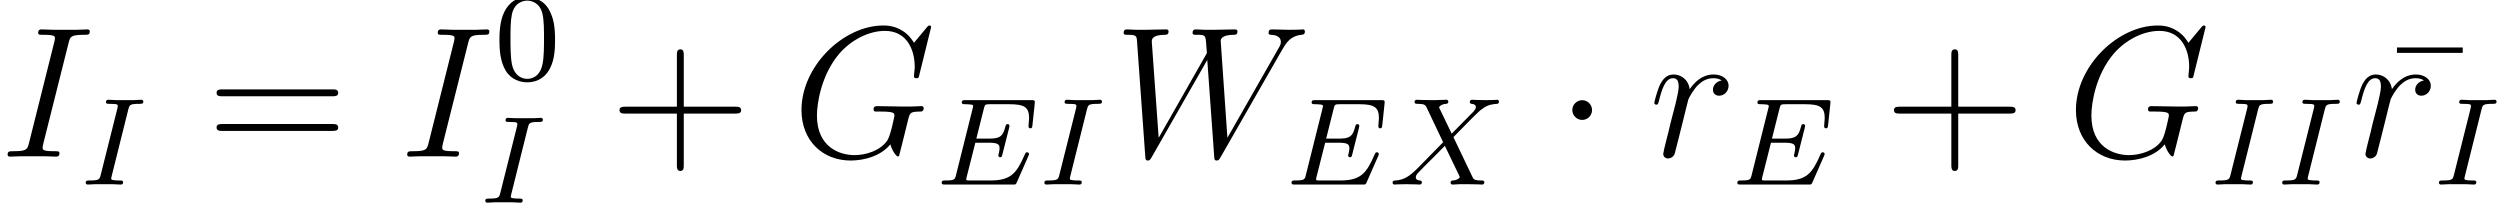
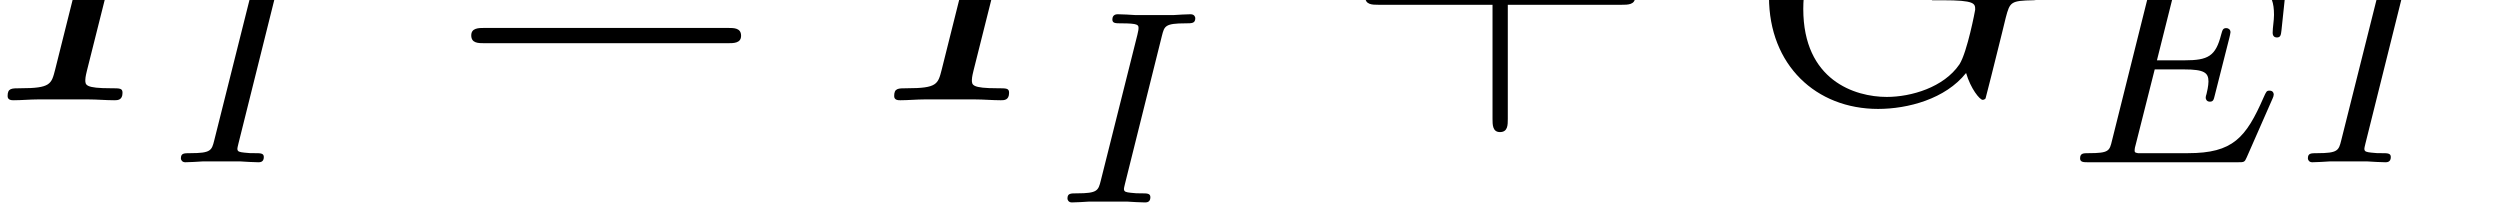
- <svg xmlns="http://www.w3.org/2000/svg" xmlns:xlink="http://www.w3.org/1999/xlink" height="14.7pt" version="1.1" viewBox="-0.239 -0.236 181.331 14.7" width="181.331pt">
-   <defs>
+ <svg xmlns="http://www.w3.org/2000/svg" xmlns:xlink="http://www.w3.org/1999/xlink" height="14.7pt" version="1.1" viewBox="-0.239 -0.236 181.549 14.7" width="181.549pt" id="svg16596">
+   <defs id="defs16547">
+     <path d="M7.878 -2.75C8.082 -2.75 8.297 -2.75 8.297 -2.989S8.082 -3.228 7.878 -3.228H1.411C1.207 -3.228 0.992 -3.228 0.992 -2.989S1.207 -2.75 1.411 -2.75H7.878Z" id="g0-0" />
    <path d="M2.295 -2.989C2.295 -3.335 2.008 -3.622 1.662 -3.622S1.028 -3.335 1.028 -2.989S1.315 -2.355 1.662 -2.355S2.295 -2.642 2.295 -2.989Z" id="g0-1" />
    <path d="M3.897 -2.542C3.897 -3.395 3.81 -3.913 3.547 -4.423C3.196 -5.125 2.55 -5.3 2.112 -5.3C1.108 -5.3 0.741 -4.551 0.63 -4.328C0.343 -3.746 0.327 -2.957 0.327 -2.542C0.327 -2.016 0.351 -1.211 0.733 -0.574C1.1 0.016 1.69 0.167 2.112 0.167C2.495 0.167 3.18 0.048 3.579 -0.741C3.873 -1.315 3.897 -2.024 3.897 -2.542ZM2.112 -0.056C1.841 -0.056 1.291 -0.183 1.124 -1.02C1.036 -1.474 1.036 -2.224 1.036 -2.638C1.036 -3.188 1.036 -3.746 1.124 -4.184C1.291 -4.997 1.913 -5.077 2.112 -5.077C2.383 -5.077 2.933 -4.941 3.092 -4.216C3.188 -3.778 3.188 -3.18 3.188 -2.638C3.188 -2.168 3.188 -1.451 3.092 -1.004C2.925 -0.167 2.375 -0.056 2.112 -0.056Z" id="g3-48" />
    <path d="M8.919 -8.309C8.919 -8.416 8.835 -8.416 8.811 -8.416S8.739 -8.416 8.644 -8.297L7.819 -7.305C7.759 -7.4 7.52 -7.819 7.054 -8.094C6.539 -8.416 6.025 -8.416 5.846 -8.416C3.288 -8.416 0.598 -5.81 0.598 -2.989C0.598 -1.016 1.961 0.251 3.754 0.251C4.615 0.251 5.703 -0.036 6.3 -0.789C6.432 -0.335 6.695 -0.012 6.779 -0.012C6.838 -0.012 6.85 -0.048 6.862 -0.048C6.874 -0.072 6.97 -0.49 7.03 -0.705L7.221 -1.47C7.317 -1.865 7.364 -2.032 7.448 -2.391C7.568 -2.845 7.592 -2.881 8.249 -2.893C8.297 -2.893 8.44 -2.893 8.44 -3.12C8.44 -3.24 8.321 -3.24 8.285 -3.24C8.082 -3.24 7.855 -3.216 7.639 -3.216H6.994C6.492 -3.216 5.966 -3.24 5.475 -3.24C5.368 -3.24 5.224 -3.24 5.224 -3.025C5.224 -2.905 5.32 -2.905 5.32 -2.893H5.619C6.563 -2.893 6.563 -2.798 6.563 -2.618C6.563 -2.606 6.336 -1.399 6.109 -1.04C5.655 -0.371 4.71 -0.096 4.005 -0.096C3.084 -0.096 1.59 -0.574 1.59 -2.642C1.59 -3.443 1.877 -5.272 3.037 -6.623C3.79 -7.484 4.902 -8.07 5.954 -8.07C7.364 -8.07 7.867 -6.862 7.867 -5.762C7.867 -5.571 7.819 -5.308 7.819 -5.141C7.819 -5.033 7.938 -5.033 7.974 -5.033C8.106 -5.033 8.118 -5.045 8.165 -5.26L8.919 -8.309Z" id="g2-71" />
    <path d="M4.399 -7.281C4.507 -7.699 4.531 -7.819 5.404 -7.819C5.667 -7.819 5.762 -7.819 5.762 -8.046C5.762 -8.165 5.631 -8.165 5.595 -8.165C5.38 -8.165 5.117 -8.141 4.902 -8.141H3.431C3.192 -8.141 2.917 -8.165 2.678 -8.165C2.582 -8.165 2.451 -8.165 2.451 -7.938C2.451 -7.819 2.546 -7.819 2.786 -7.819C3.527 -7.819 3.527 -7.723 3.527 -7.592C3.527 -7.508 3.503 -7.436 3.479 -7.329L1.865 -0.885C1.757 -0.466 1.734 -0.347 0.861 -0.347C0.598 -0.347 0.49 -0.347 0.49 -0.12C0.49 0 0.61 0 0.669 0C0.885 0 1.148 -0.024 1.363 -0.024H2.833C3.072 -0.024 3.335 0 3.575 0C3.67 0 3.814 0 3.814 -0.215C3.814 -0.347 3.742 -0.347 3.479 -0.347C2.738 -0.347 2.738 -0.442 2.738 -0.586C2.738 -0.61 2.738 -0.669 2.786 -0.861L4.399 -7.281Z" id="g2-73" />
    <path d="M10.796 -6.838C11.07 -7.305 11.334 -7.747 12.051 -7.819C12.158 -7.831 12.266 -7.843 12.266 -8.034C12.266 -8.165 12.158 -8.165 12.123 -8.165C12.099 -8.165 12.015 -8.141 11.226 -8.141C10.867 -8.141 10.497 -8.165 10.15 -8.165C10.078 -8.165 9.935 -8.165 9.935 -7.938C9.935 -7.831 10.03 -7.819 10.102 -7.819C10.341 -7.807 10.724 -7.735 10.724 -7.364C10.724 -7.209 10.676 -7.125 10.556 -6.922L7.293 -1.207L6.862 -7.436C6.862 -7.58 6.994 -7.807 7.663 -7.819C7.819 -7.819 7.938 -7.819 7.938 -8.046C7.938 -8.165 7.819 -8.165 7.759 -8.165C7.34 -8.165 6.898 -8.141 6.468 -8.141H5.846C5.667 -8.141 5.452 -8.165 5.272 -8.165C5.2 -8.165 5.057 -8.165 5.057 -7.938C5.057 -7.819 5.141 -7.819 5.344 -7.819C5.894 -7.819 5.894 -7.807 5.942 -7.077L5.978 -6.647L2.881 -1.207L2.439 -7.376C2.439 -7.508 2.439 -7.807 3.252 -7.819C3.383 -7.819 3.515 -7.819 3.515 -8.034C3.515 -8.165 3.407 -8.165 3.335 -8.165C2.917 -8.165 2.475 -8.141 2.044 -8.141H1.423C1.243 -8.141 1.028 -8.165 0.849 -8.165C0.777 -8.165 0.634 -8.165 0.634 -7.938C0.634 -7.819 0.729 -7.819 0.897 -7.819C1.459 -7.819 1.47 -7.747 1.494 -7.364L2.02 -0.024C2.032 0.179 2.044 0.251 2.188 0.251C2.307 0.251 2.331 0.203 2.439 0.024L6.001 -6.205L6.444 -0.024C6.456 0.179 6.468 0.251 6.611 0.251C6.731 0.251 6.767 0.191 6.862 0.024L10.796 -6.838Z" id="g2-87" />
    <path d="M4.651 -4.89C4.28 -4.818 4.089 -4.555 4.089 -4.292C4.089 -4.005 4.316 -3.909 4.483 -3.909C4.818 -3.909 5.093 -4.196 5.093 -4.555C5.093 -4.937 4.722 -5.272 4.125 -5.272C3.646 -5.272 3.096 -5.057 2.594 -4.328C2.511 -4.961 2.032 -5.272 1.554 -5.272C1.088 -5.272 0.849 -4.914 0.705 -4.651C0.502 -4.22 0.323 -3.503 0.323 -3.443C0.323 -3.395 0.371 -3.335 0.454 -3.335C0.55 -3.335 0.562 -3.347 0.634 -3.622C0.813 -4.34 1.04 -5.033 1.518 -5.033C1.805 -5.033 1.889 -4.83 1.889 -4.483C1.889 -4.22 1.769 -3.754 1.686 -3.383L1.351 -2.092C1.303 -1.865 1.172 -1.327 1.112 -1.112C1.028 -0.801 0.897 -0.239 0.897 -0.179C0.897 -0.012 1.028 0.12 1.207 0.12C1.339 0.12 1.566 0.036 1.638 -0.203C1.674 -0.299 2.116 -2.104 2.188 -2.379C2.248 -2.642 2.319 -2.893 2.379 -3.156C2.427 -3.324 2.475 -3.515 2.511 -3.67C2.546 -3.778 2.869 -4.364 3.168 -4.627C3.312 -4.758 3.622 -5.033 4.113 -5.033C4.304 -5.033 4.495 -4.997 4.651 -4.89Z" id="g2-114" />
    <path d="M5.033 -6.659V-7.006H0.813V-6.659H5.033Z" id="g4-22" />
    <path d="M4.77 -2.762H8.07C8.237 -2.762 8.452 -2.762 8.452 -2.977C8.452 -3.204 8.249 -3.204 8.07 -3.204H4.77V-6.504C4.77 -6.671 4.77 -6.886 4.555 -6.886C4.328 -6.886 4.328 -6.683 4.328 -6.504V-3.204H1.028C0.861 -3.204 0.646 -3.204 0.646 -2.989C0.646 -2.762 0.849 -2.762 1.028 -2.762H4.328V0.538C4.328 0.705 4.328 0.921 4.543 0.921C4.77 0.921 4.77 0.717 4.77 0.538V-2.762Z" id="g4-43" />
    <path d="M8.07 -3.873C8.237 -3.873 8.452 -3.873 8.452 -4.089C8.452 -4.316 8.249 -4.316 8.07 -4.316H1.028C0.861 -4.316 0.646 -4.316 0.646 -4.101C0.646 -3.873 0.849 -3.873 1.028 -3.873H8.07ZM8.07 -1.65C8.237 -1.65 8.452 -1.65 8.452 -1.865C8.452 -2.092 8.249 -2.092 8.07 -2.092H1.028C0.861 -2.092 0.646 -2.092 0.646 -1.877C0.646 -1.65 0.849 -1.65 1.028 -1.65H8.07Z" id="g4-61" />
    <path d="M5.97 -1.849C5.986 -1.881 6.001 -1.929 6.001 -1.961C6.001 -1.977 5.994 -2.072 5.882 -2.072C5.794 -2.072 5.786 -2.048 5.707 -1.873C5.197 -0.709 4.822 -0.263 3.523 -0.263H2.072C2.001 -0.279 1.977 -0.279 1.977 -0.335C1.977 -0.399 1.993 -0.462 2.008 -0.51L2.558 -2.686H3.411C3.993 -2.686 4.113 -2.59 4.113 -2.335C4.113 -2.327 4.113 -2.2 4.057 -1.977C4.041 -1.937 4.033 -1.889 4.033 -1.865C4.033 -1.857 4.041 -1.753 4.152 -1.753C4.248 -1.753 4.264 -1.801 4.296 -1.937L4.718 -3.602C4.726 -3.626 4.75 -3.746 4.75 -3.762C4.75 -3.842 4.686 -3.881 4.631 -3.881C4.527 -3.881 4.519 -3.826 4.479 -3.69C4.32 -3.068 4.105 -2.949 3.419 -2.949H2.622L3.1 -4.854C3.172 -5.141 3.18 -5.157 3.507 -5.157H4.75C5.707 -5.157 6.009 -4.965 6.009 -4.264C6.009 -4.097 5.97 -3.897 5.97 -3.746C5.97 -3.65 6.025 -3.61 6.089 -3.61C6.201 -3.61 6.209 -3.682 6.225 -3.818L6.368 -5.173C6.376 -5.212 6.376 -5.268 6.376 -5.308C6.376 -5.42 6.28 -5.42 6.137 -5.42H1.937C1.785 -5.42 1.69 -5.42 1.69 -5.268C1.69 -5.157 1.793 -5.157 1.929 -5.157C1.953 -5.157 2.096 -5.157 2.232 -5.141C2.399 -5.125 2.415 -5.101 2.415 -5.029C2.415 -4.989 2.399 -4.941 2.391 -4.902L1.323 -0.63C1.251 -0.327 1.235 -0.263 0.646 -0.263C0.494 -0.263 0.399 -0.263 0.399 -0.112C0.399 0 0.502 0 0.638 0H4.949C5.149 0 5.157 0 5.22 -0.143L5.97 -1.849Z" id="g1-69" />
    <path d="M3.092 -4.822C3.164 -5.101 3.18 -5.181 3.778 -5.181C3.961 -5.181 4.057 -5.181 4.057 -5.332C4.057 -5.34 4.049 -5.444 3.921 -5.444C3.802 -5.444 3.555 -5.428 3.427 -5.42H2.327C2.216 -5.428 1.929 -5.444 1.817 -5.444C1.785 -5.444 1.658 -5.444 1.658 -5.292C1.658 -5.181 1.753 -5.181 1.913 -5.181C2.415 -5.181 2.415 -5.133 2.415 -5.037C2.415 -5.021 2.415 -4.981 2.383 -4.854L1.323 -0.63C1.251 -0.343 1.227 -0.263 0.638 -0.263C0.446 -0.263 0.359 -0.263 0.359 -0.112C0.359 -0.072 0.391 0 0.486 0C0.598 0 0.861 -0.016 0.98 -0.024H2.088C2.2 -0.016 2.487 0 2.598 0C2.646 0 2.758 0 2.758 -0.151C2.758 -0.263 2.662 -0.263 2.495 -0.263C2.375 -0.263 2.327 -0.263 2.192 -0.279S1.993 -0.303 1.993 -0.391C1.993 -0.43 2.001 -0.43 2.024 -0.542L3.092 -4.822Z" id="g1-73" />
    <path d="M4.16 -3.045C4.543 -3.435 5.675 -4.599 5.866 -4.75C6.201 -5.005 6.4 -5.149 6.974 -5.181C7.022 -5.189 7.085 -5.228 7.085 -5.332C7.085 -5.404 7.014 -5.444 6.974 -5.444C6.894 -5.444 6.846 -5.42 6.225 -5.42C5.627 -5.42 5.412 -5.444 5.372 -5.444C5.34 -5.444 5.212 -5.444 5.212 -5.292C5.212 -5.284 5.212 -5.189 5.332 -5.181C5.388 -5.173 5.603 -5.157 5.603 -4.973C5.603 -4.918 5.571 -4.83 5.507 -4.766L5.483 -4.726C5.46 -4.702 5.46 -4.686 5.38 -4.615L4.049 -3.268L3.236 -4.957C3.347 -5.149 3.587 -5.173 3.682 -5.181C3.722 -5.181 3.834 -5.189 3.834 -5.324C3.834 -5.396 3.778 -5.444 3.706 -5.444C3.626 -5.444 3.324 -5.428 3.244 -5.428C3.196 -5.42 2.901 -5.42 2.734 -5.42C1.993 -5.42 1.897 -5.444 1.825 -5.444C1.793 -5.444 1.666 -5.444 1.666 -5.292C1.666 -5.181 1.769 -5.181 1.897 -5.181C2.295 -5.181 2.367 -5.101 2.439 -4.949L3.499 -2.718L1.865 -1.052C1.387 -0.574 1.012 -0.295 0.446 -0.263C0.351 -0.255 0.255 -0.255 0.255 -0.112C0.255 -0.064 0.295 0 0.375 0C0.43 0 0.518 -0.024 1.124 -0.024C1.698 -0.024 1.945 0 1.977 0C2.016 0 2.136 0 2.136 -0.151C2.136 -0.167 2.128 -0.255 2.008 -0.263C1.857 -0.271 1.745 -0.327 1.745 -0.47C1.745 -0.598 1.841 -0.701 1.961 -0.821C2.096 -0.972 2.511 -1.387 2.798 -1.666C2.981 -1.849 3.427 -2.311 3.61 -2.487L4.527 -0.582C4.567 -0.502 4.567 -0.494 4.567 -0.486C4.567 -0.414 4.399 -0.279 4.136 -0.263C4.081 -0.263 3.977 -0.255 3.977 -0.112C3.977 -0.104 3.985 0 4.113 0C4.192 0 4.487 -0.016 4.567 -0.024H5.077C5.81 -0.024 5.922 0 5.994 0C6.025 0 6.145 0 6.145 -0.151C6.145 -0.263 6.041 -0.263 5.922 -0.263C5.491 -0.263 5.444 -0.359 5.388 -0.478L4.16 -3.045Z" id="g1-88" />
  </defs>
-   <g id="page1" transform="matrix(1.13 0 0 1.13 -63.986 -63.1772)">
-     <use x="56.413" xlink:href="#g2-73" y="65.753" />
-     <use x="61.557" xlink:href="#g1-73" y="67.547" />
-     <use x="69.669" xlink:href="#g4-61" y="65.753" />
-     <use x="82.061" xlink:href="#g2-73" y="65.753" />
-     <use x="88.144" xlink:href="#g3-48" y="60.817" />
-     <use x="87.205" xlink:href="#g1-73" y="68.709" />
-     <use x="95.533" xlink:href="#g4-43" y="65.753" />
-     <use x="107.261" xlink:href="#g2-71" y="65.753" />
-     <use x="116.46" xlink:href="#g1-69" y="67.547" />
-     <use x="123.09" xlink:href="#g1-73" y="67.547" />
-     <use x="127.905" xlink:href="#g2-87" y="65.753" />
-     <use x="138.915" xlink:href="#g1-69" y="67.547" />
-     <use x="145.545" xlink:href="#g1-88" y="67.547" />
-     <use x="156.309" xlink:href="#g0-1" y="65.753" />
-     <use x="162.275" xlink:href="#g2-114" y="65.753" />
-     <use x="167.53" xlink:href="#g1-69" y="67.547" />
-     <use x="177.338" xlink:href="#g4-43" y="65.753" />
-     <use x="189.065" xlink:href="#g2-71" y="65.753" />
-     <use x="198.264" xlink:href="#g1-73" y="67.547" />
-     <use x="202.544" xlink:href="#g1-73" y="67.547" />
-     <use x="209.457" xlink:href="#g4-22" y="65.753" />
-     <use x="207.35" xlink:href="#g2-114" y="65.753" />
-     <use x="212.605" xlink:href="#g1-73" y="67.547" />
+   <g id="page1" transform="matrix(2.510214,0,0,2.510214,-142.525,-158.0102)">
+     <use x="56.413" xlink:href="#g2-73" y="65.753" id="use16549" width="100%" height="100%" />
+     <use x="61.557" xlink:href="#g1-73" y="67.547" id="use16551" width="100%" height="100%" />
+     <use x="69.67" xlink:href="#g4-61" y="65.753" id="use16553" width="100%" height="100%" />
+     <use x="82.061" xlink:href="#g2-73" y="65.753" id="use16555" width="100%" height="100%" />
+     <use x="88.145" xlink:href="#g3-48" y="60.817" id="use16557" width="100%" height="100%" />
+     <use x="87.205" xlink:href="#g1-73" y="68.709" id="use16559" width="100%" height="100%" />
+     <use x="95.533" xlink:href="#g4-43" y="65.753" id="use16561" width="100%" height="100%" />
+     <use x="107.261" xlink:href="#g2-71" y="65.753" id="use16563" width="100%" height="100%" />
+     <use x="116.46" xlink:href="#g1-69" y="67.547" id="use16565" width="100%" height="100%" />
+     <use x="123.09" xlink:href="#g1-73" y="67.547" id="use16567" width="100%" height="100%" />
+     <use x="127.905" xlink:href="#g2-87" y="65.753" id="use16569" width="100%" height="100%" />
+     <use x="138.915" xlink:href="#g1-69" y="67.547" id="use16571" width="100%" height="100%" />
+     <use x="145.545" xlink:href="#g1-88" y="67.547" id="use16573" width="100%" height="100%" />
+     <use x="156.309" xlink:href="#g0-1" y="65.753" id="use16575" width="100%" height="100%" />
+     <use x="162.275" xlink:href="#g2-114" y="65.753" id="use16577" width="100%" height="100%" />
+     <use x="167.53" xlink:href="#g1-69" y="67.547" id="use16579" width="100%" height="100%" />
+     <use x="177.338" xlink:href="#g0-0" y="65.753" id="use16581" width="100%" height="100%" />
+     <use x="189.258" xlink:href="#g2-71" y="65.753" id="use16583" width="100%" height="100%" />
+     <use x="198.457" xlink:href="#g1-73" y="67.547" id="use16585" width="100%" height="100%" />
+     <use x="202.737" xlink:href="#g1-73" y="67.547" id="use16587" width="100%" height="100%" />
+     <use x="209.65" xlink:href="#g4-22" y="65.753" id="use16589" width="100%" height="100%" />
+     <use x="207.543" xlink:href="#g2-114" y="65.753" id="use16591" width="100%" height="100%" />
+     <use x="212.798" xlink:href="#g1-73" y="67.547" id="use16593" width="100%" height="100%" />
  </g>
</svg>
